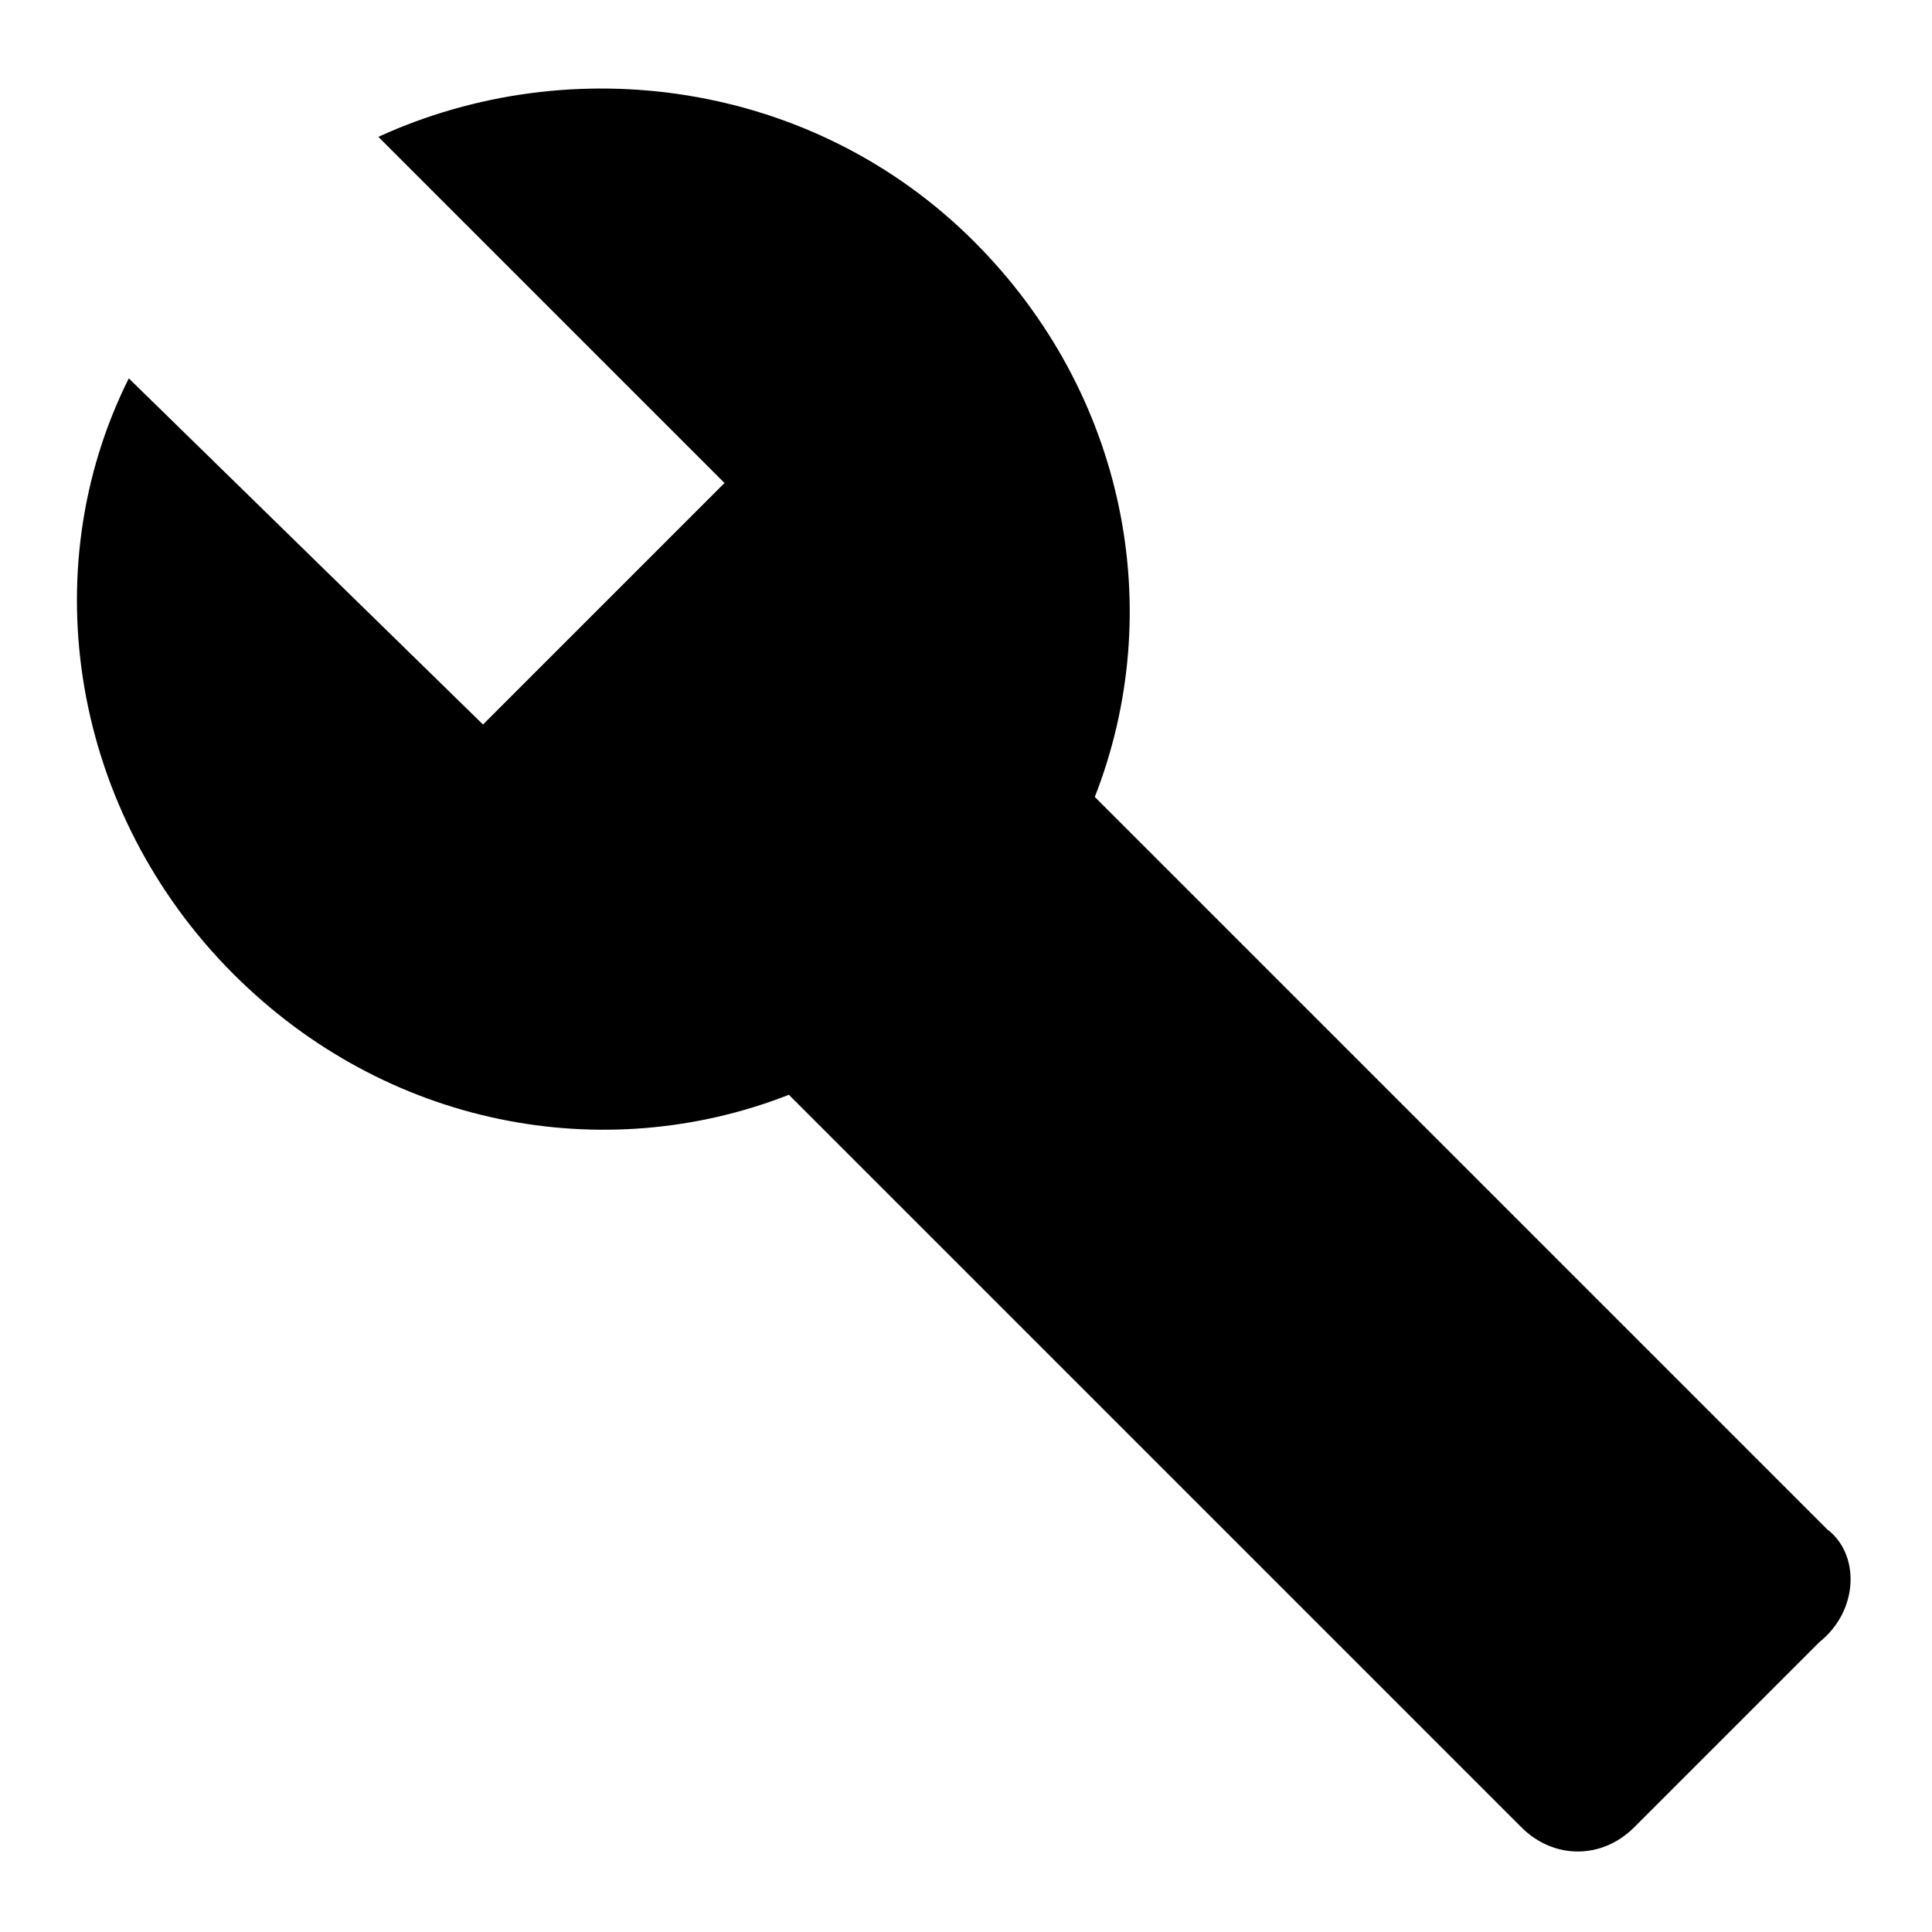
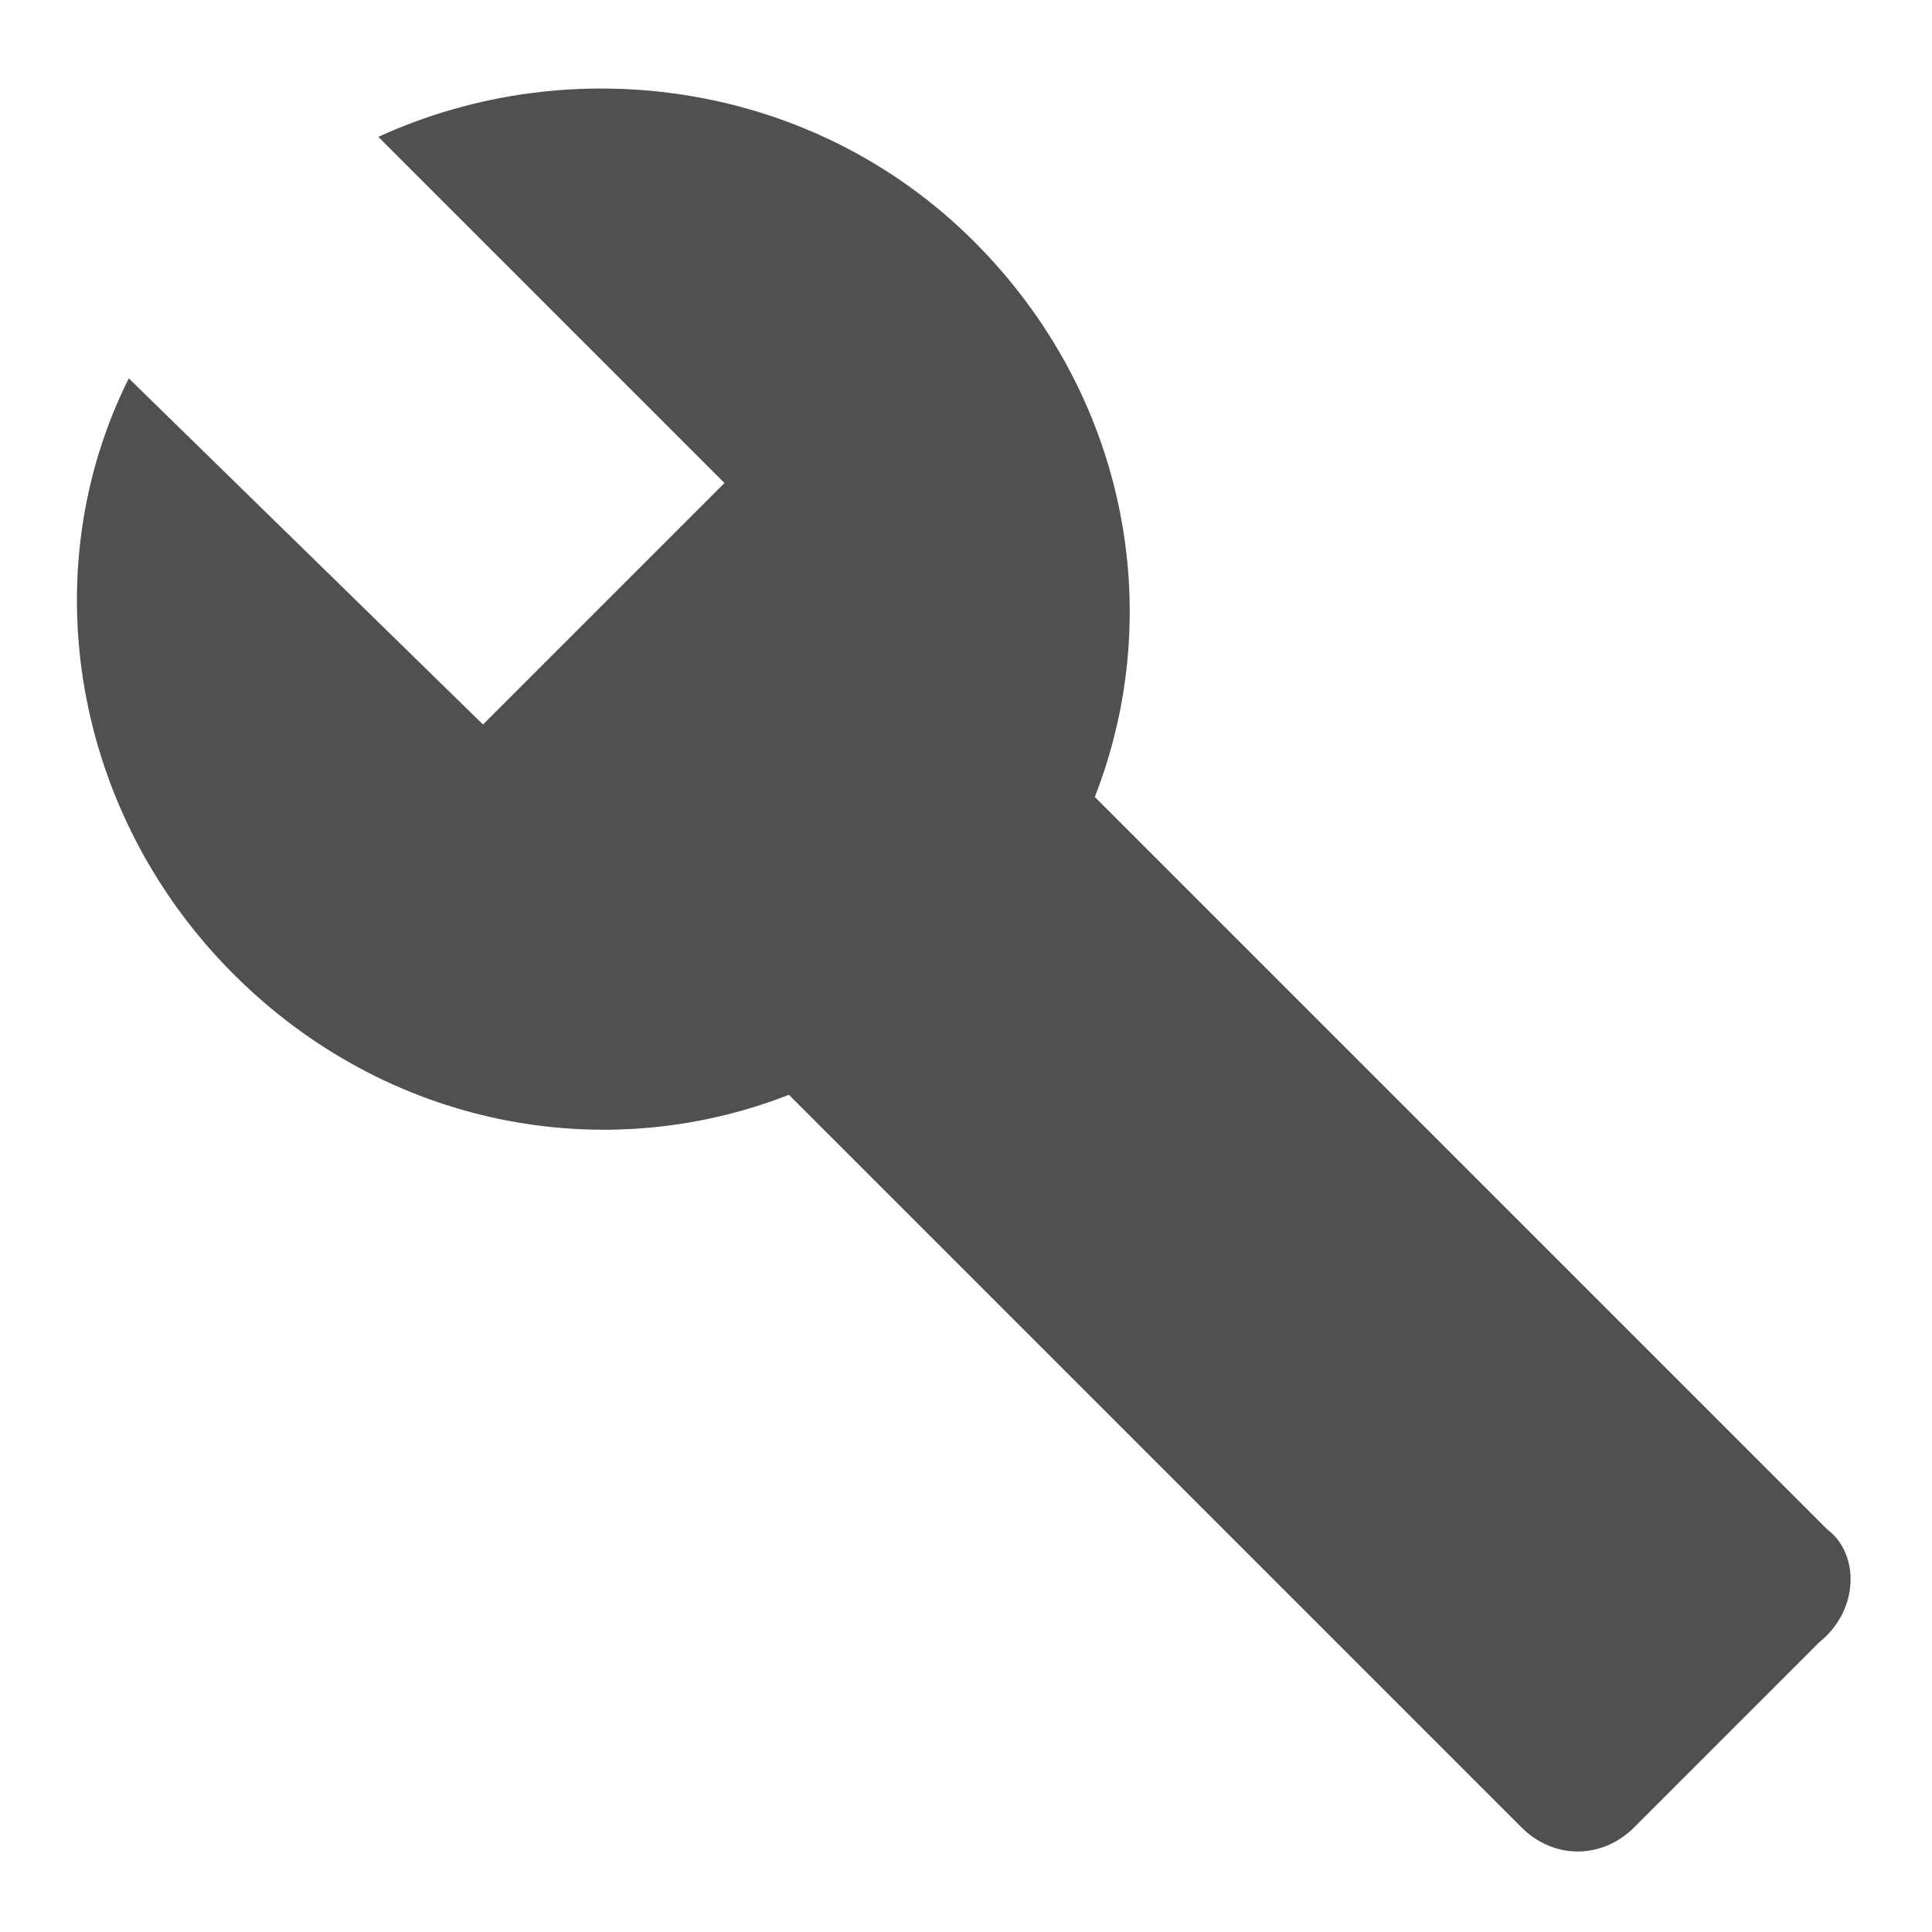
- <svg xmlns="http://www.w3.org/2000/svg" fill="#000000" height="48" viewBox="0 0 24 24" width="48">
-   <path clip-rule="evenodd" d="M0 0h24v24H0z" fill="none" />
-   <path d="M22.7 19l-9.1-9.1c.9-2.3.4-5-1.5-6.9-2-2-5-2.4-7.4-1.3L9 6 6 9 1.6 4.7C.4 7.1.9 10.1 2.9 12.1c1.9 1.9 4.6 2.4 6.9 1.5l9.1 9.1c.4.4 1 .4 1.4 0l2.3-2.3c.5-.4.5-1.1.1-1.4z" />
+ <svg xmlns="http://www.w3.org/2000/svg" fill="#000000" height="48" viewBox="0 0 24 24" width="48" id="svg2" version="1.1">
+   <defs id="defs10" />
+   <path clip-rule="evenodd" d="M0 0h24v24H0z" fill="none" id="path4" />
+   <path d="M22.7 19l-9.1-9.1c.9-2.3.4-5-1.5-6.9-2-2-5-2.4-7.4-1.3L9 6 6 9 1.6 4.7C.4 7.1.9 10.1 2.9 12.1c1.9 1.9 4.6 2.4 6.9 1.5l9.1 9.1c.4.4 1 .4 1.4 0l2.3-2.3c.5-.4.5-1.1.1-1.4z" id="path6" style="fill:#505050;fill-opacity:1" />
</svg>
